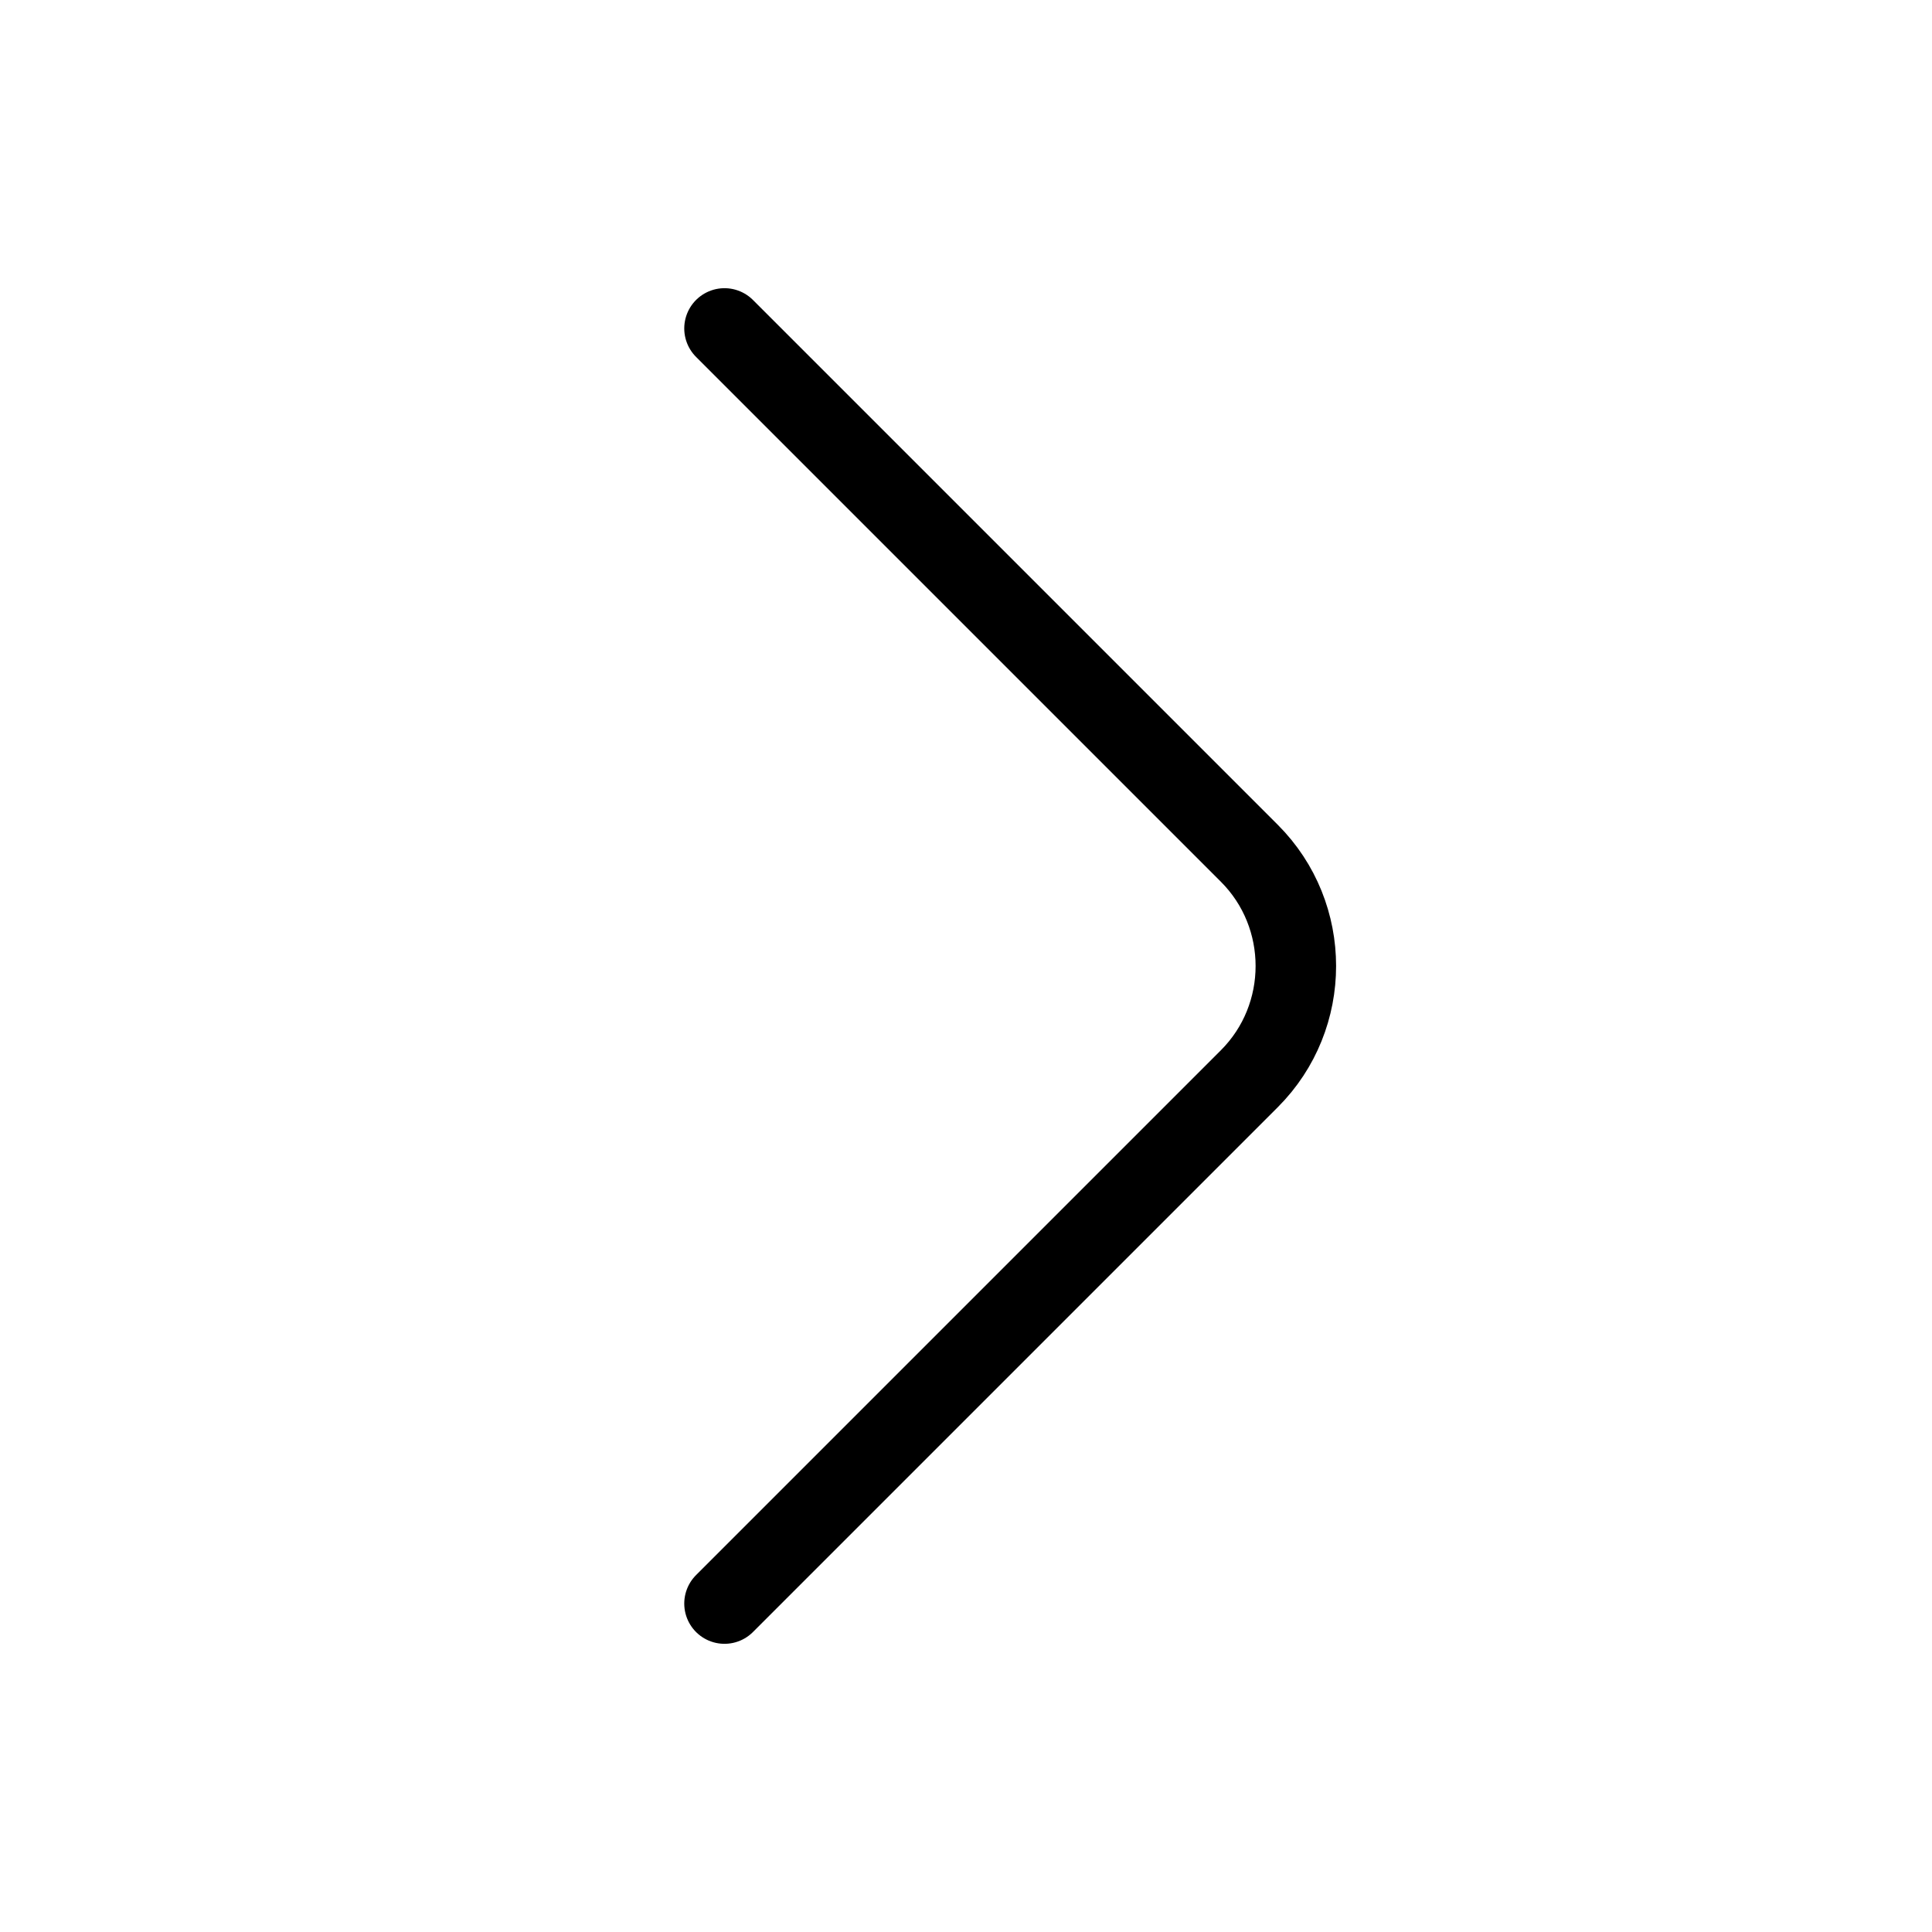
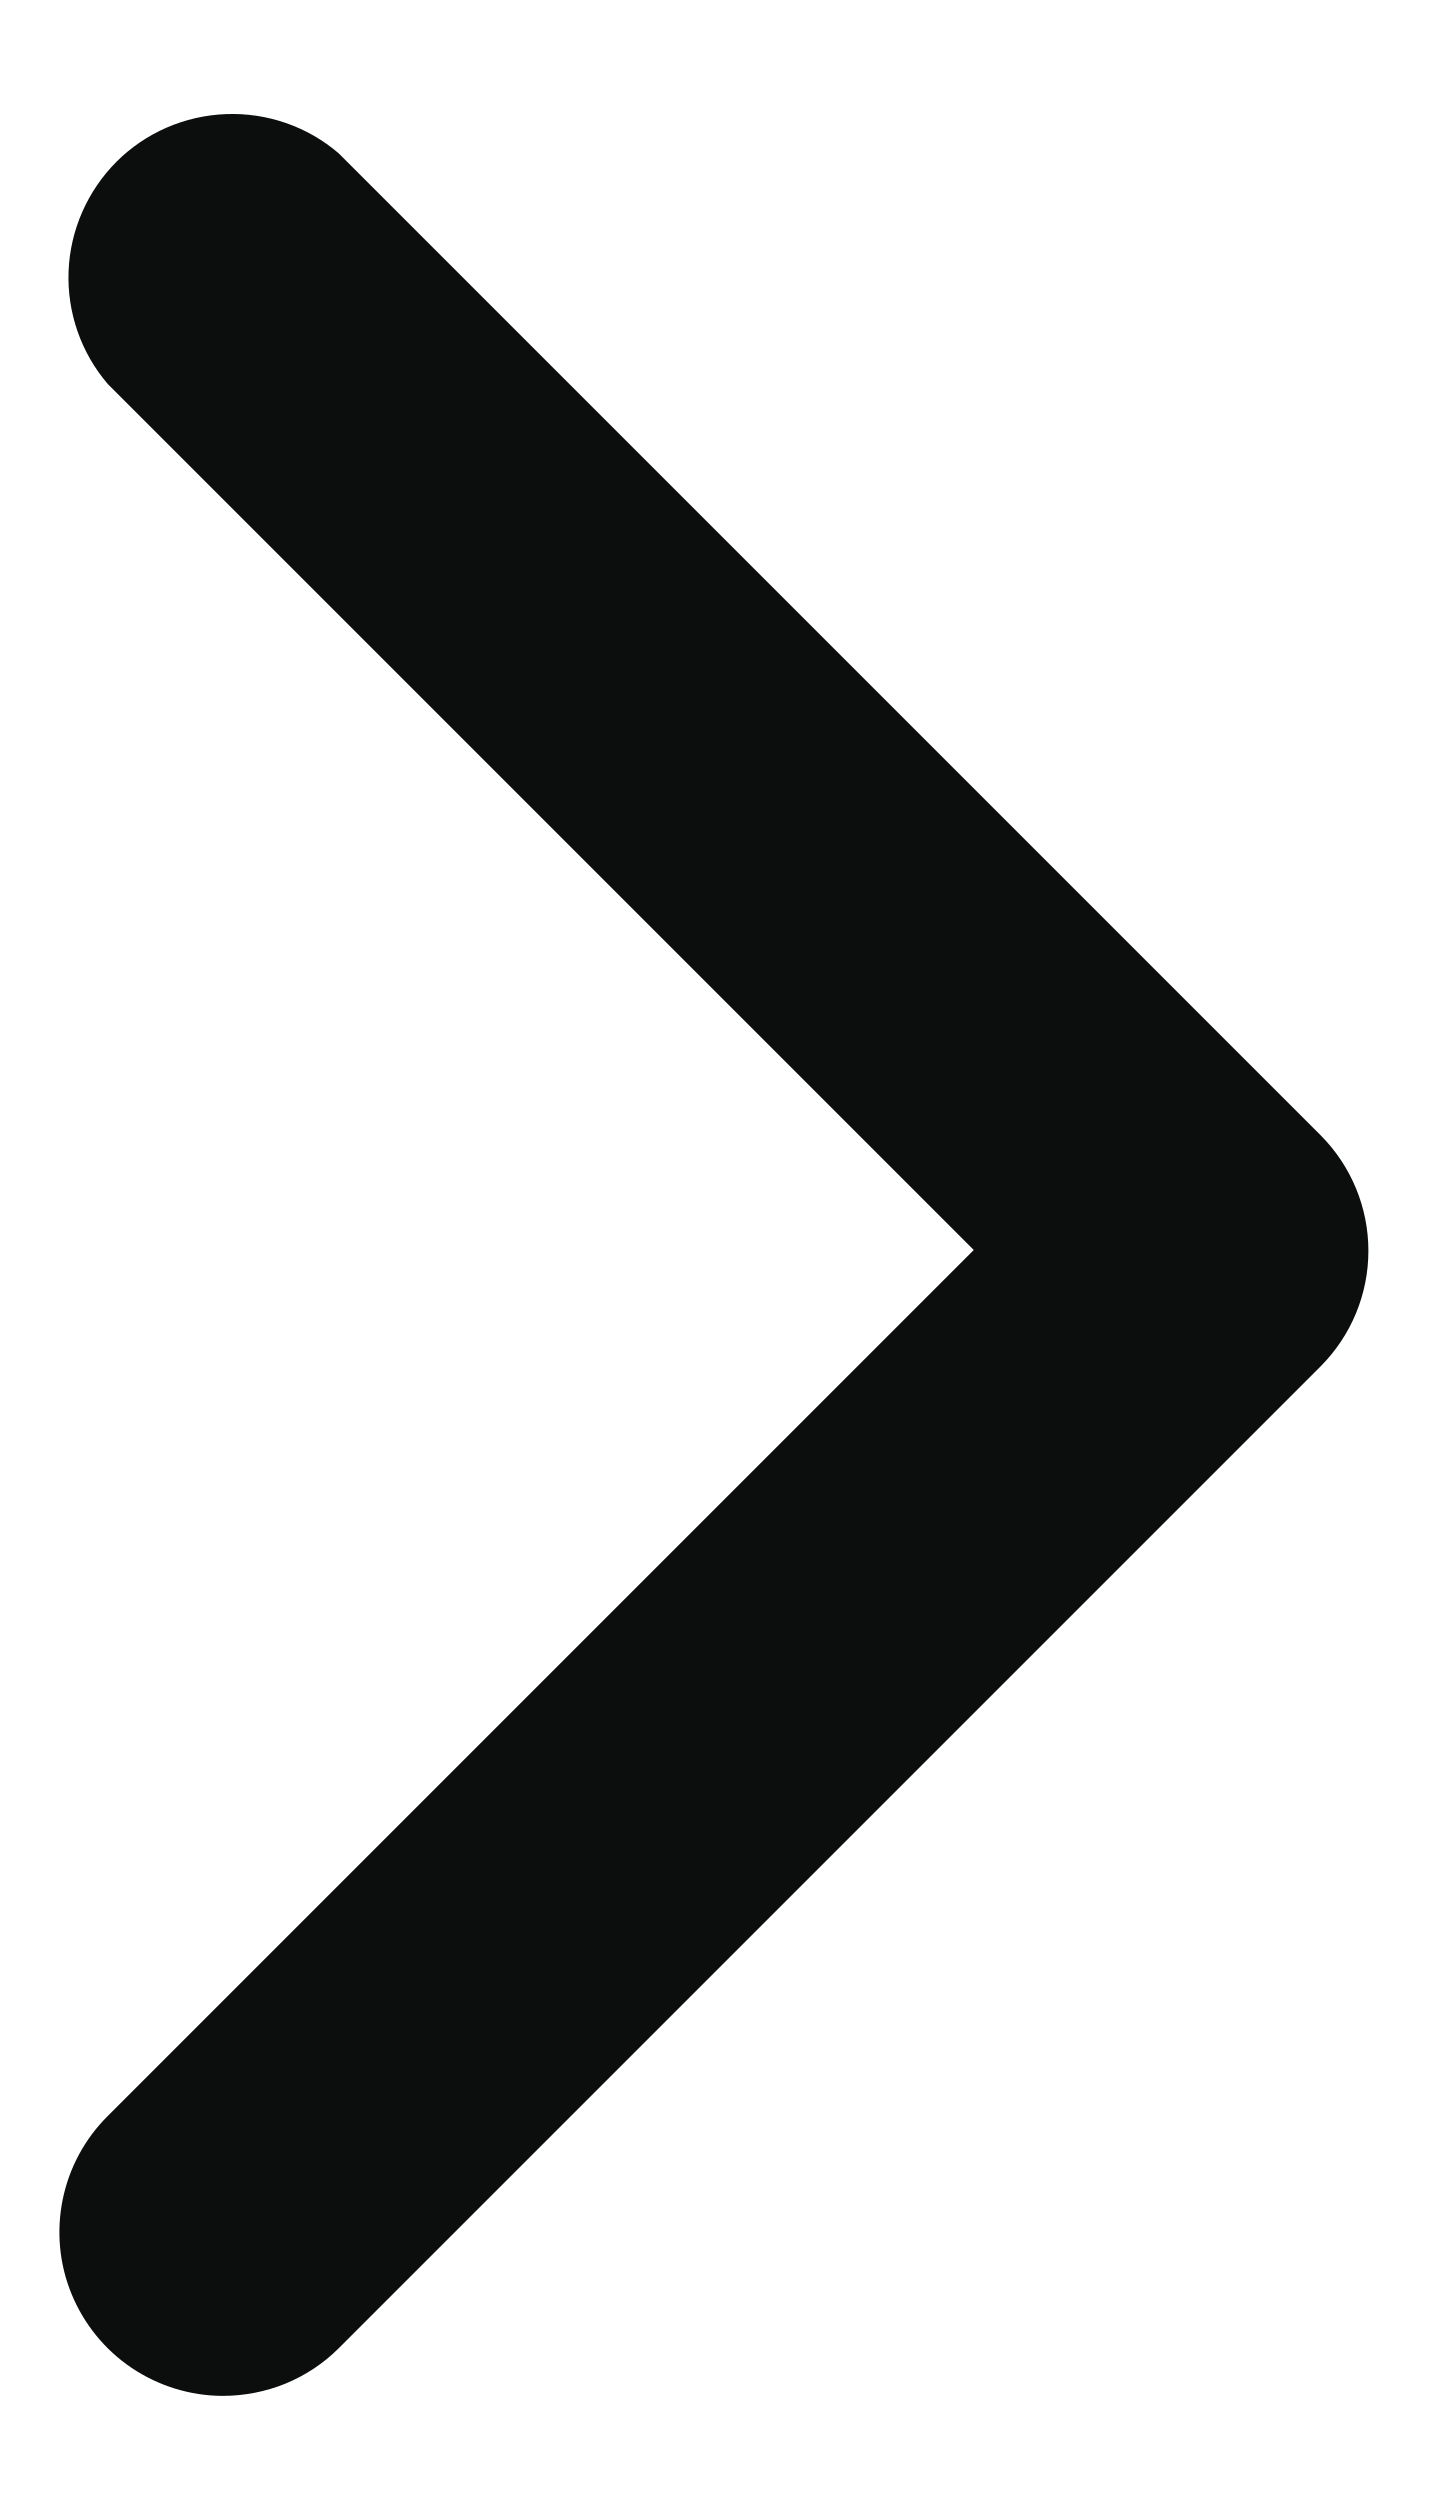
- <svg xmlns="http://www.w3.org/2000/svg" width="24" height="24" viewBox="0 0 24 24" fill="none">
-   <path d="M9 19.92L15.52 13.4C16.29 12.63 16.29 11.37 15.52 10.6L9 4.08" stroke="black" stroke-miterlimit="10" stroke-linecap="round" stroke-linejoin="round" />
+ <svg xmlns="http://www.w3.org/2000/svg" width="8" height="14" viewBox="0 0 8 14" fill="none">
+   <path d="M1.245 13.417C1.366 13.417 1.486 13.394 1.597 13.349C1.709 13.303 1.811 13.236 1.896 13.151L7.396 7.651C7.567 7.479 7.663 7.247 7.663 7.005C7.663 6.762 7.567 6.53 7.396 6.358L1.896 0.858C1.721 0.708 1.495 0.63 1.265 0.639C1.034 0.648 0.815 0.743 0.652 0.906C0.489 1.07 0.393 1.289 0.384 1.519C0.375 1.75 0.454 1.976 0.604 2.151L5.453 7L0.604 11.849C0.475 11.977 0.387 12.14 0.351 12.318C0.315 12.495 0.332 12.68 0.401 12.847C0.47 13.015 0.587 13.159 0.737 13.26C0.887 13.361 1.064 13.416 1.245 13.417Z" fill="#0C0D0D" />
</svg>
